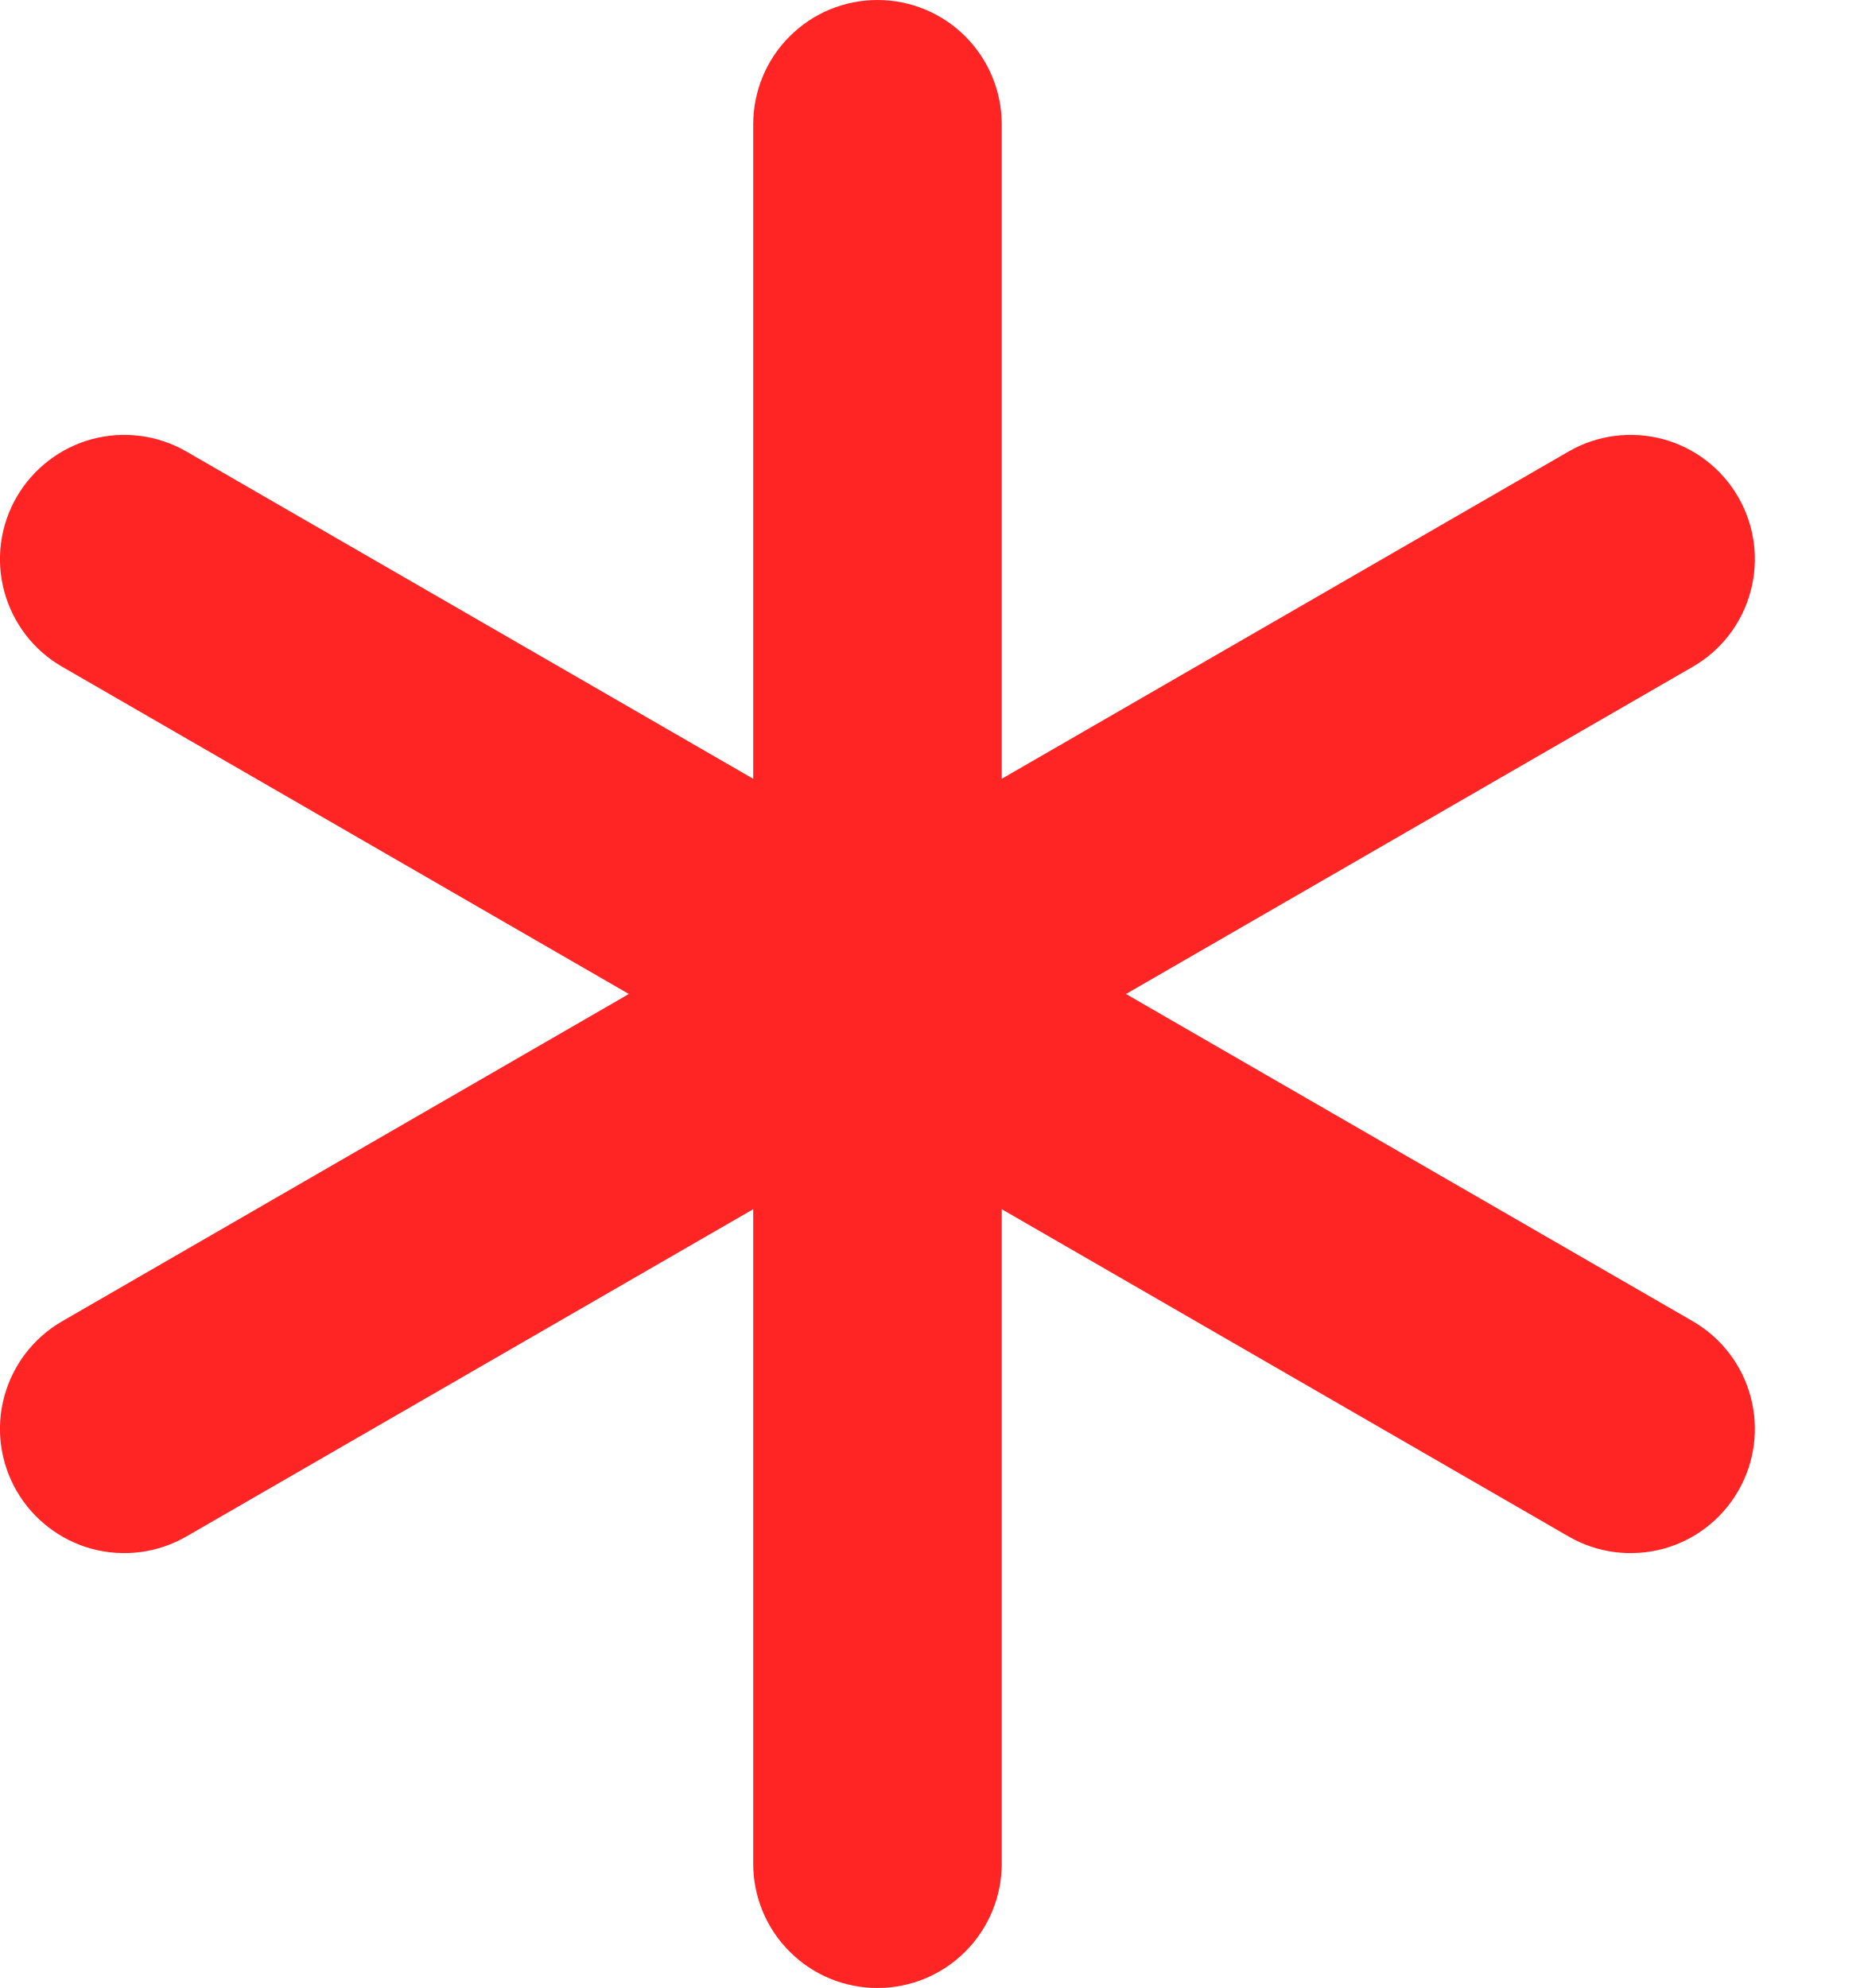
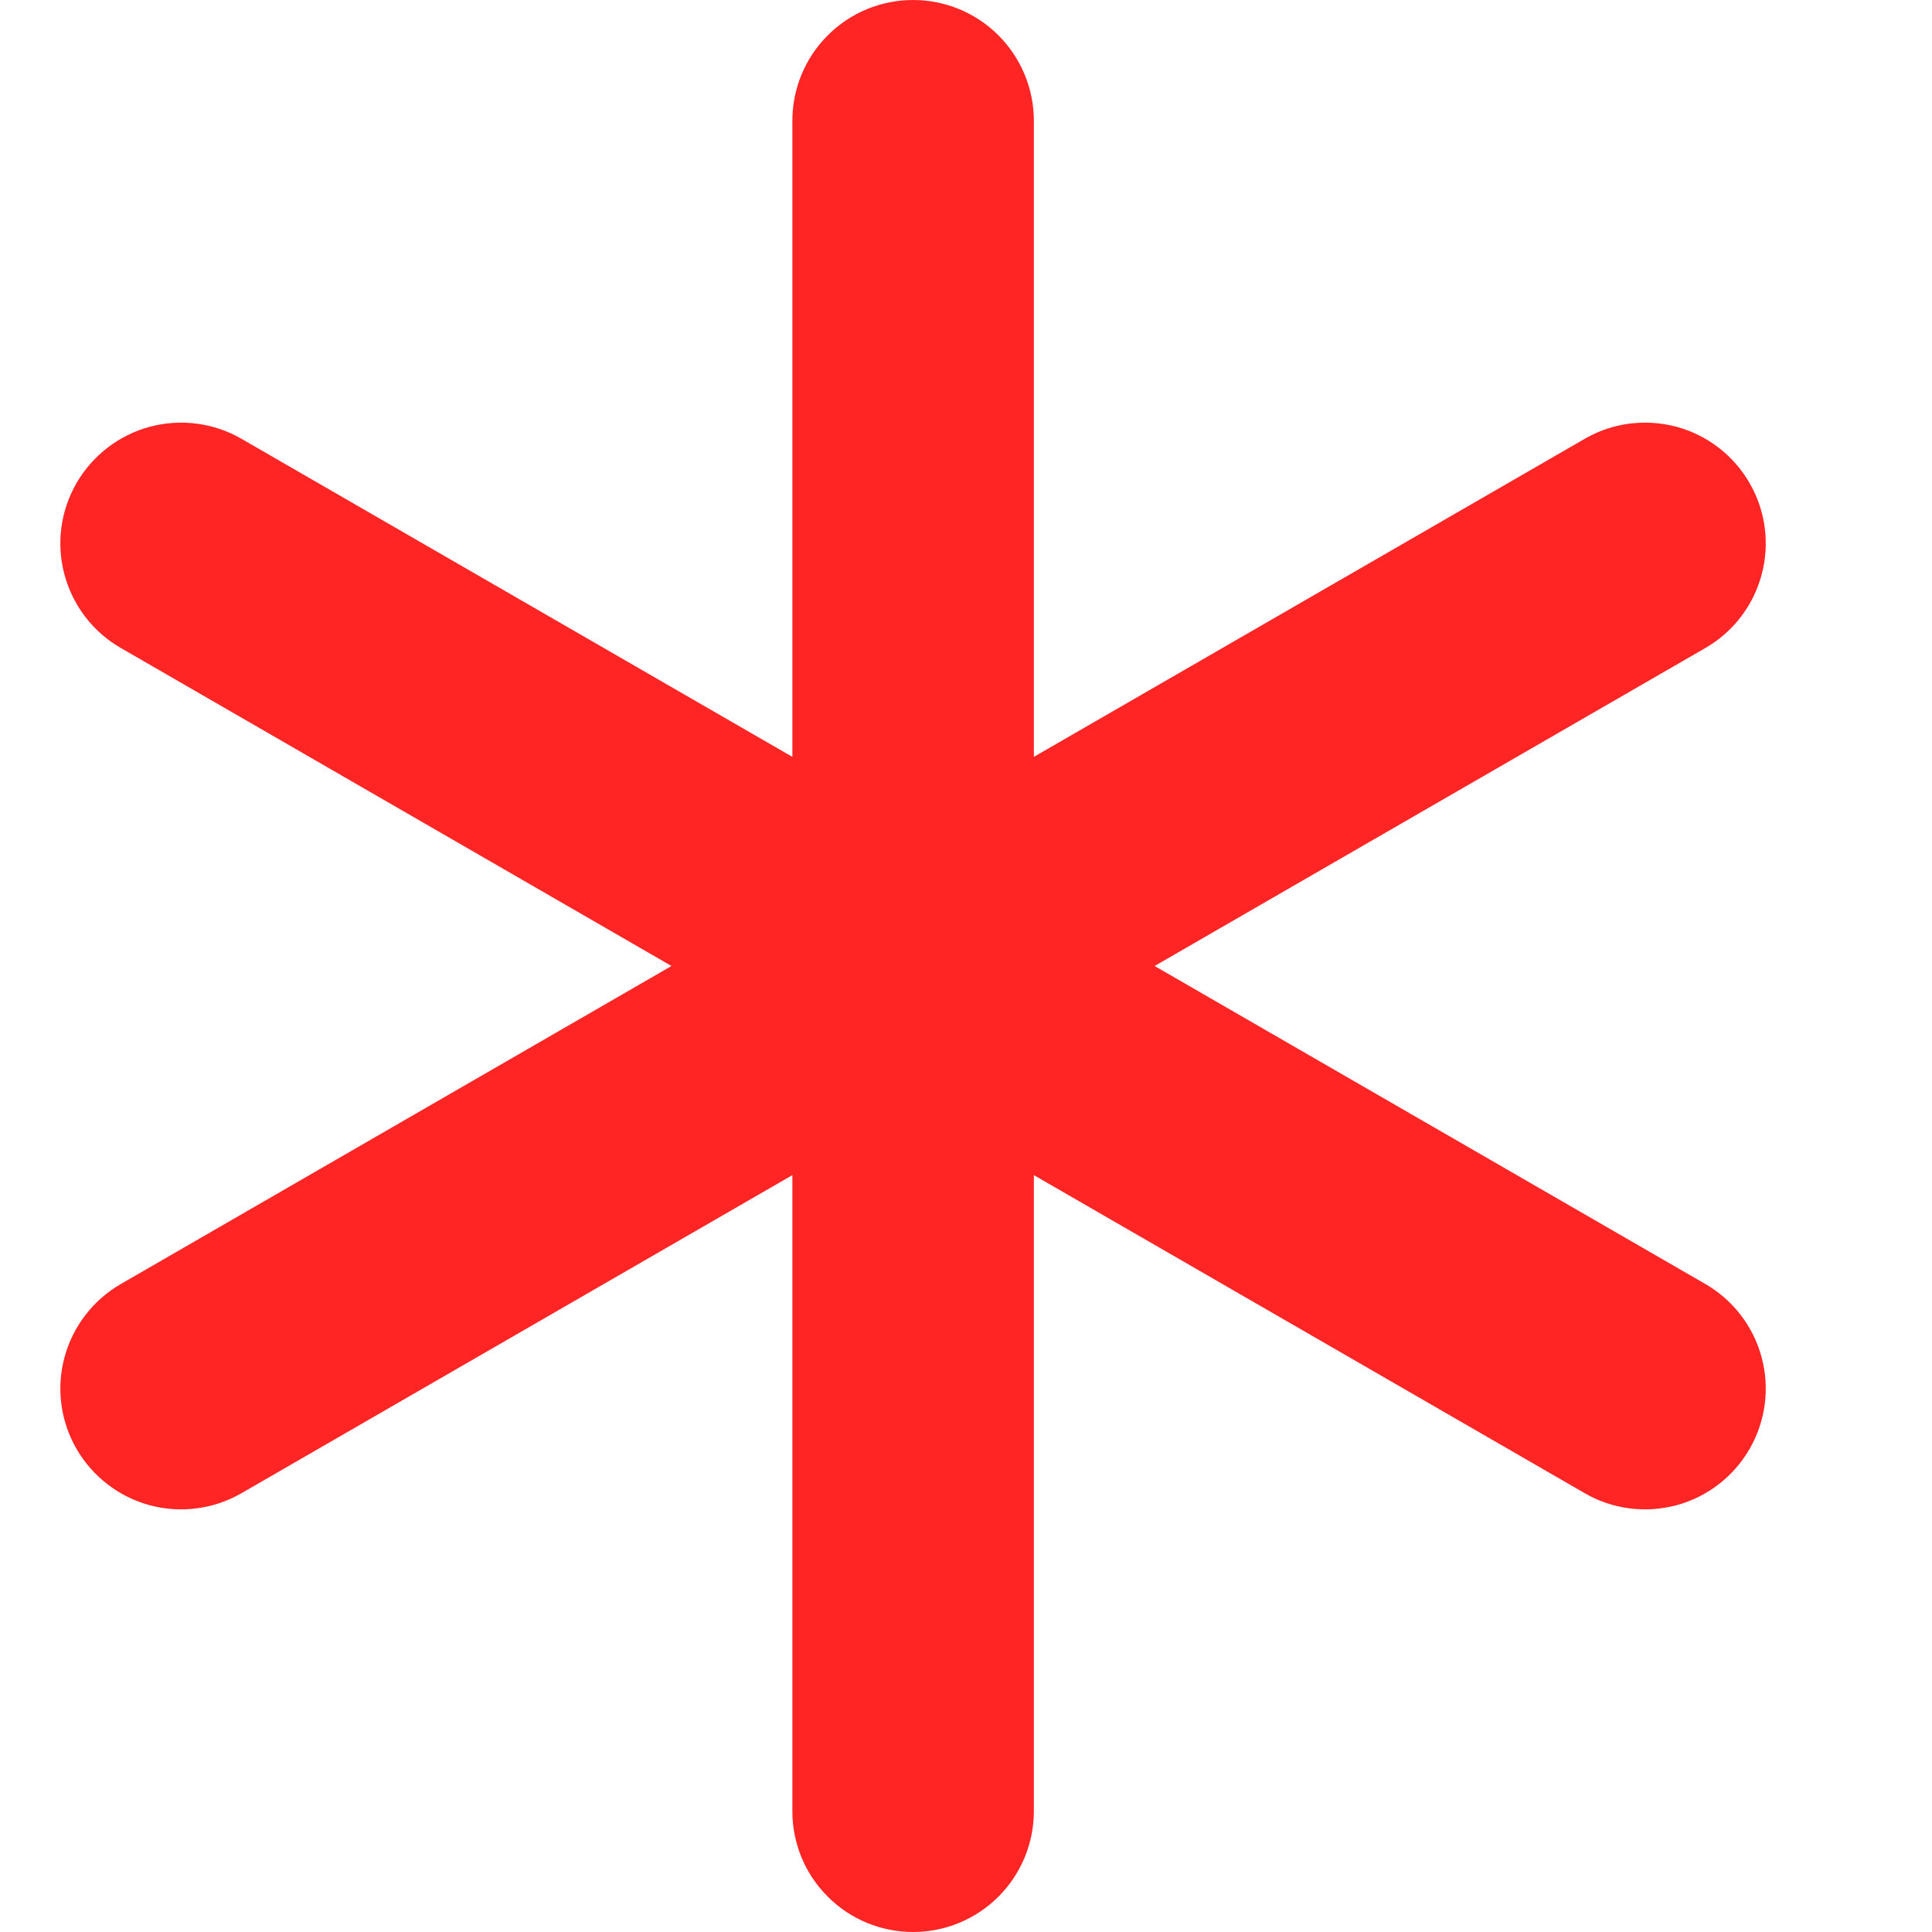
- <svg xmlns="http://www.w3.org/2000/svg" width="15" height="16" viewBox="0 0 15 16" fill="none">
+ <svg xmlns="http://www.w3.org/2000/svg" width="5" height="5" viewBox="0 0 15 16" fill="none">
  <path d="M13.624 10.634L9.062 8L13.624 5.366C13.853 5.234 14.021 5.015 14.089 4.759C14.158 4.503 14.122 4.23 13.989 4C13.857 3.771 13.639 3.603 13.383 3.534C13.126 3.466 12.853 3.501 12.624 3.634L8.062 6.268V1C8.062 0.735 7.956 0.48 7.769 0.293C7.581 0.105 7.327 0 7.062 0C6.796 0 6.542 0.105 6.355 0.293C6.167 0.48 6.062 0.735 6.062 1V6.268L1.5 3.634C1.27 3.501 0.997 3.466 0.741 3.534C0.485 3.603 0.267 3.771 0.134 4C0.001 4.23 -0.035 4.503 0.034 4.759C0.103 5.015 0.27 5.234 0.5 5.366L5.061 8L0.5 10.634C0.27 10.767 0.103 10.985 0.034 11.241C-0.035 11.497 0.001 11.77 0.134 12C0.267 12.229 0.485 12.397 0.741 12.466C0.997 12.534 1.27 12.499 1.5 12.366L6.062 9.732V15C6.062 15.265 6.167 15.52 6.355 15.707C6.542 15.895 6.796 16 7.062 16C7.327 16 7.581 15.895 7.769 15.707C7.956 15.52 8.062 15.265 8.062 15V9.732L12.624 12.366C12.853 12.499 13.126 12.534 13.383 12.466C13.639 12.397 13.857 12.229 13.989 12C14.122 11.77 14.158 11.497 14.089 11.241C14.021 10.985 13.853 10.767 13.624 10.634V10.634Z" fill="#FF2525" />
</svg>
